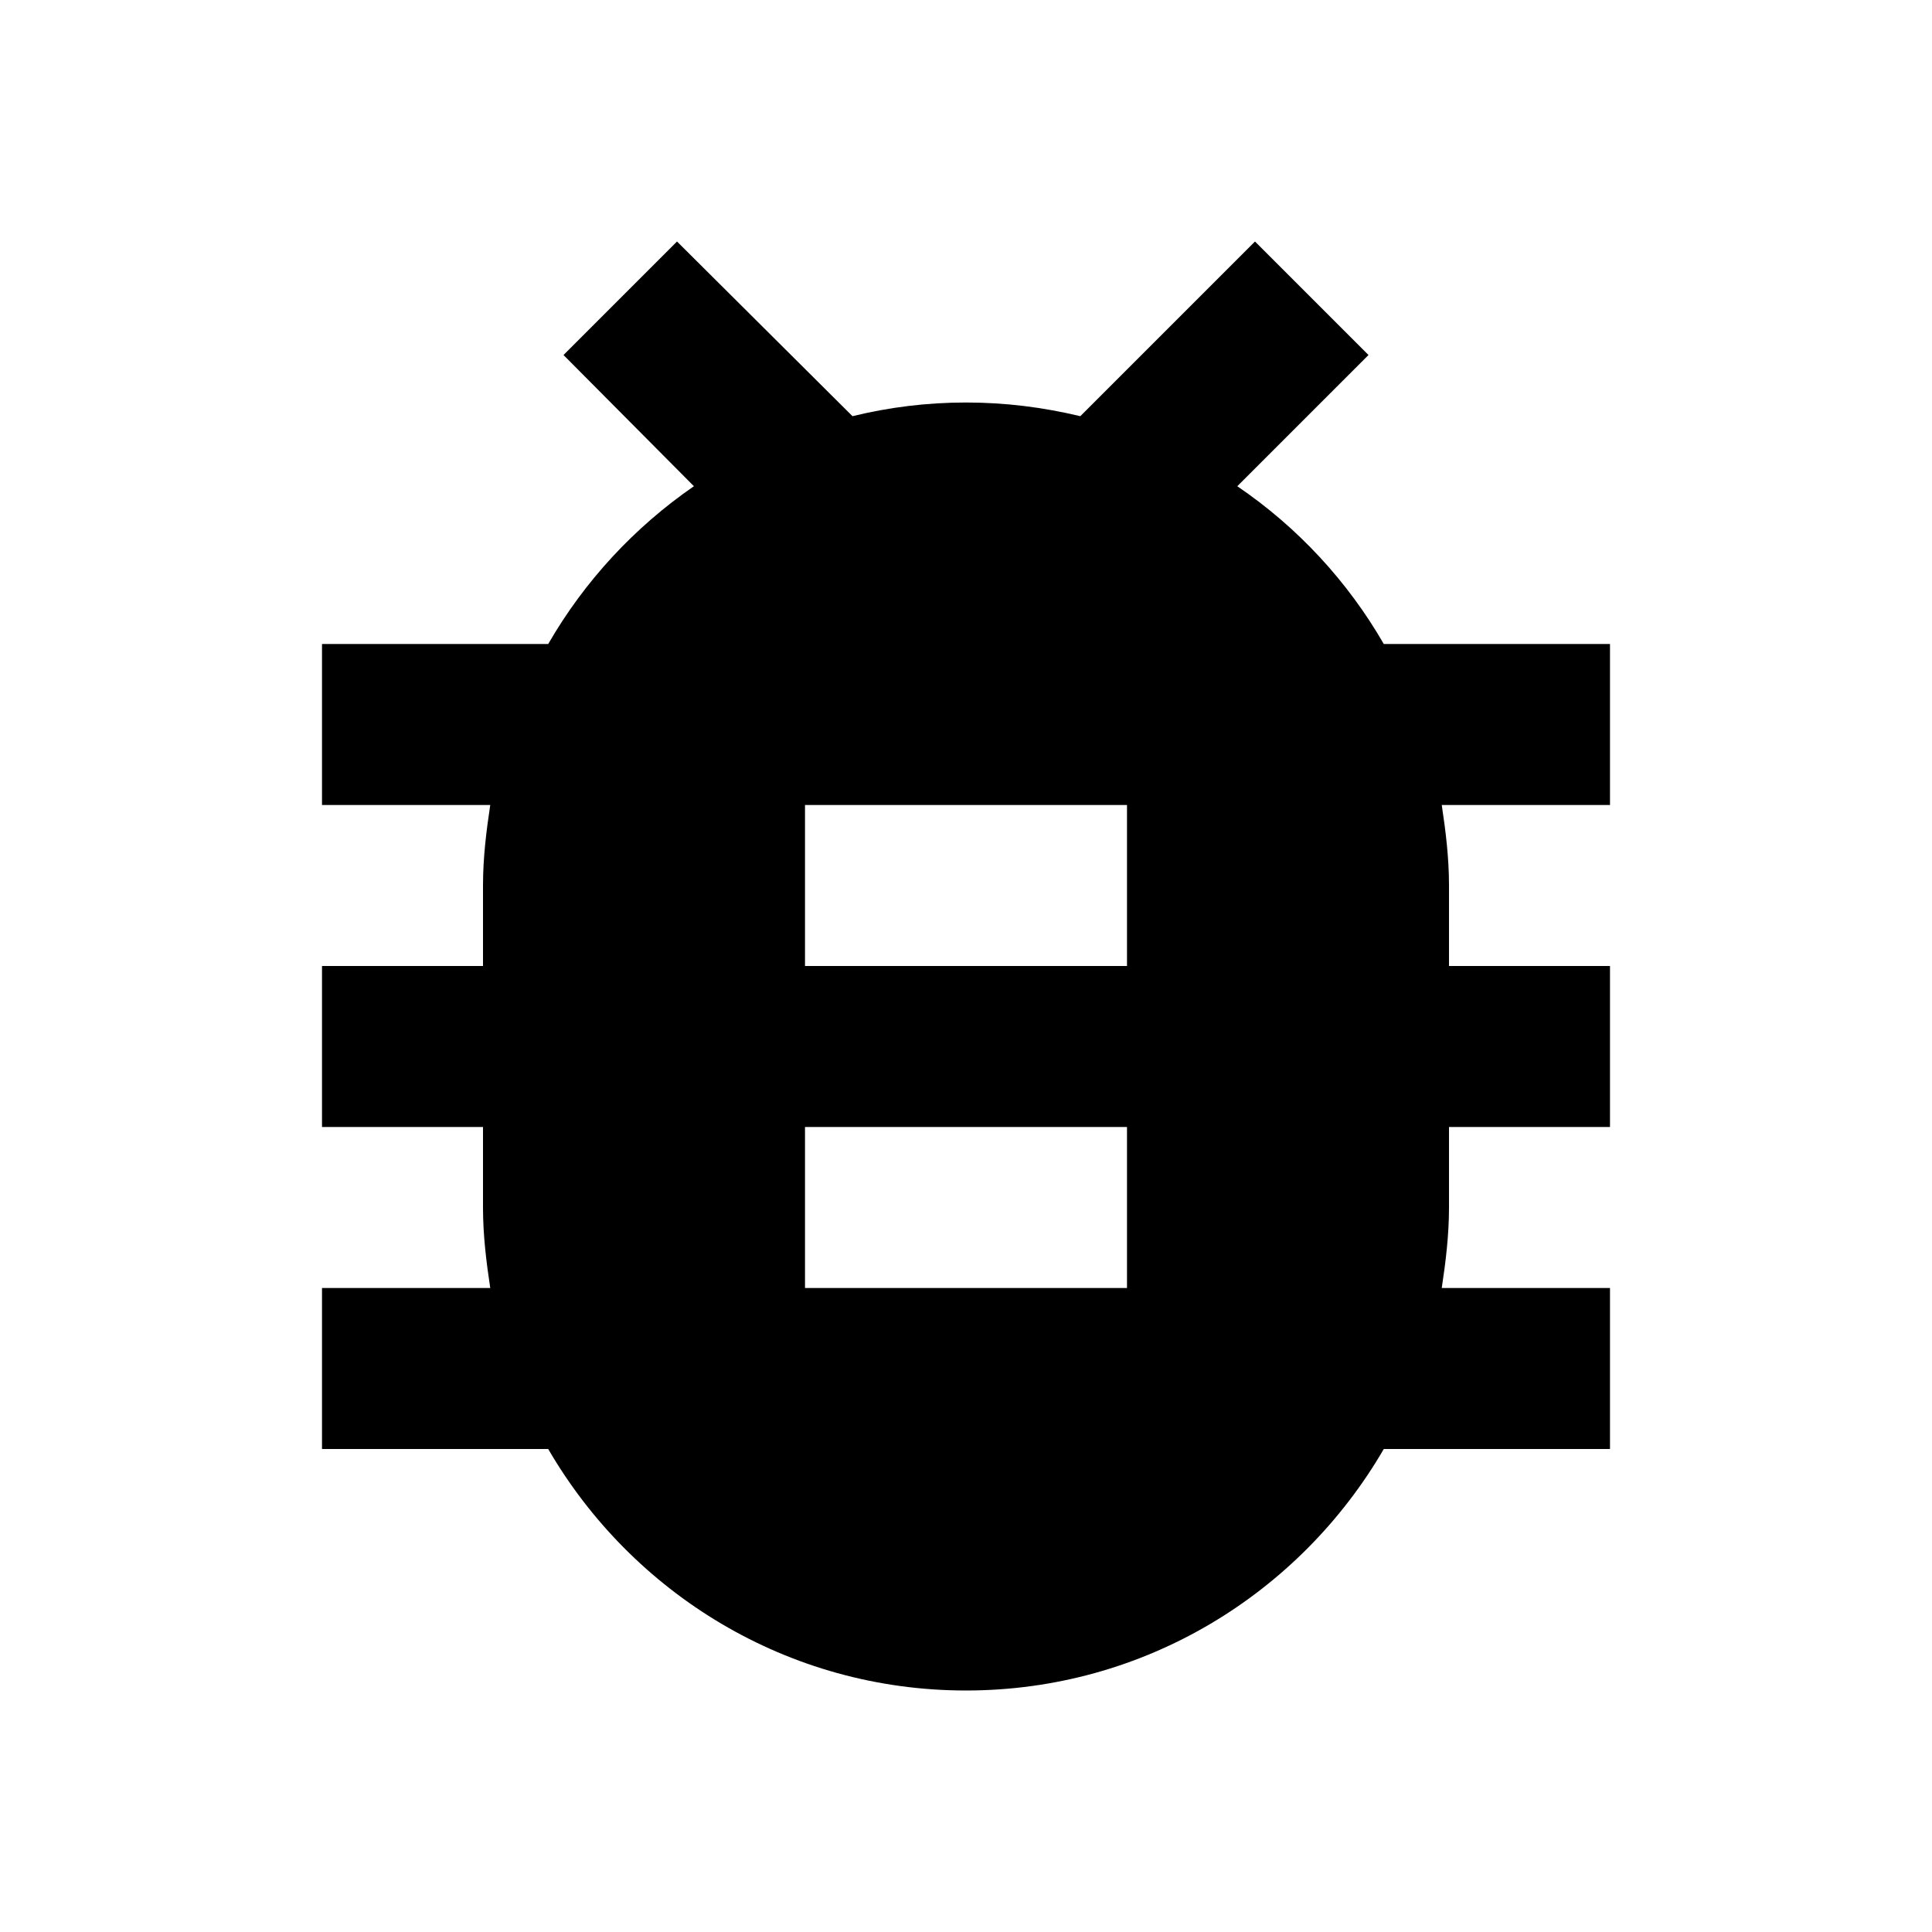
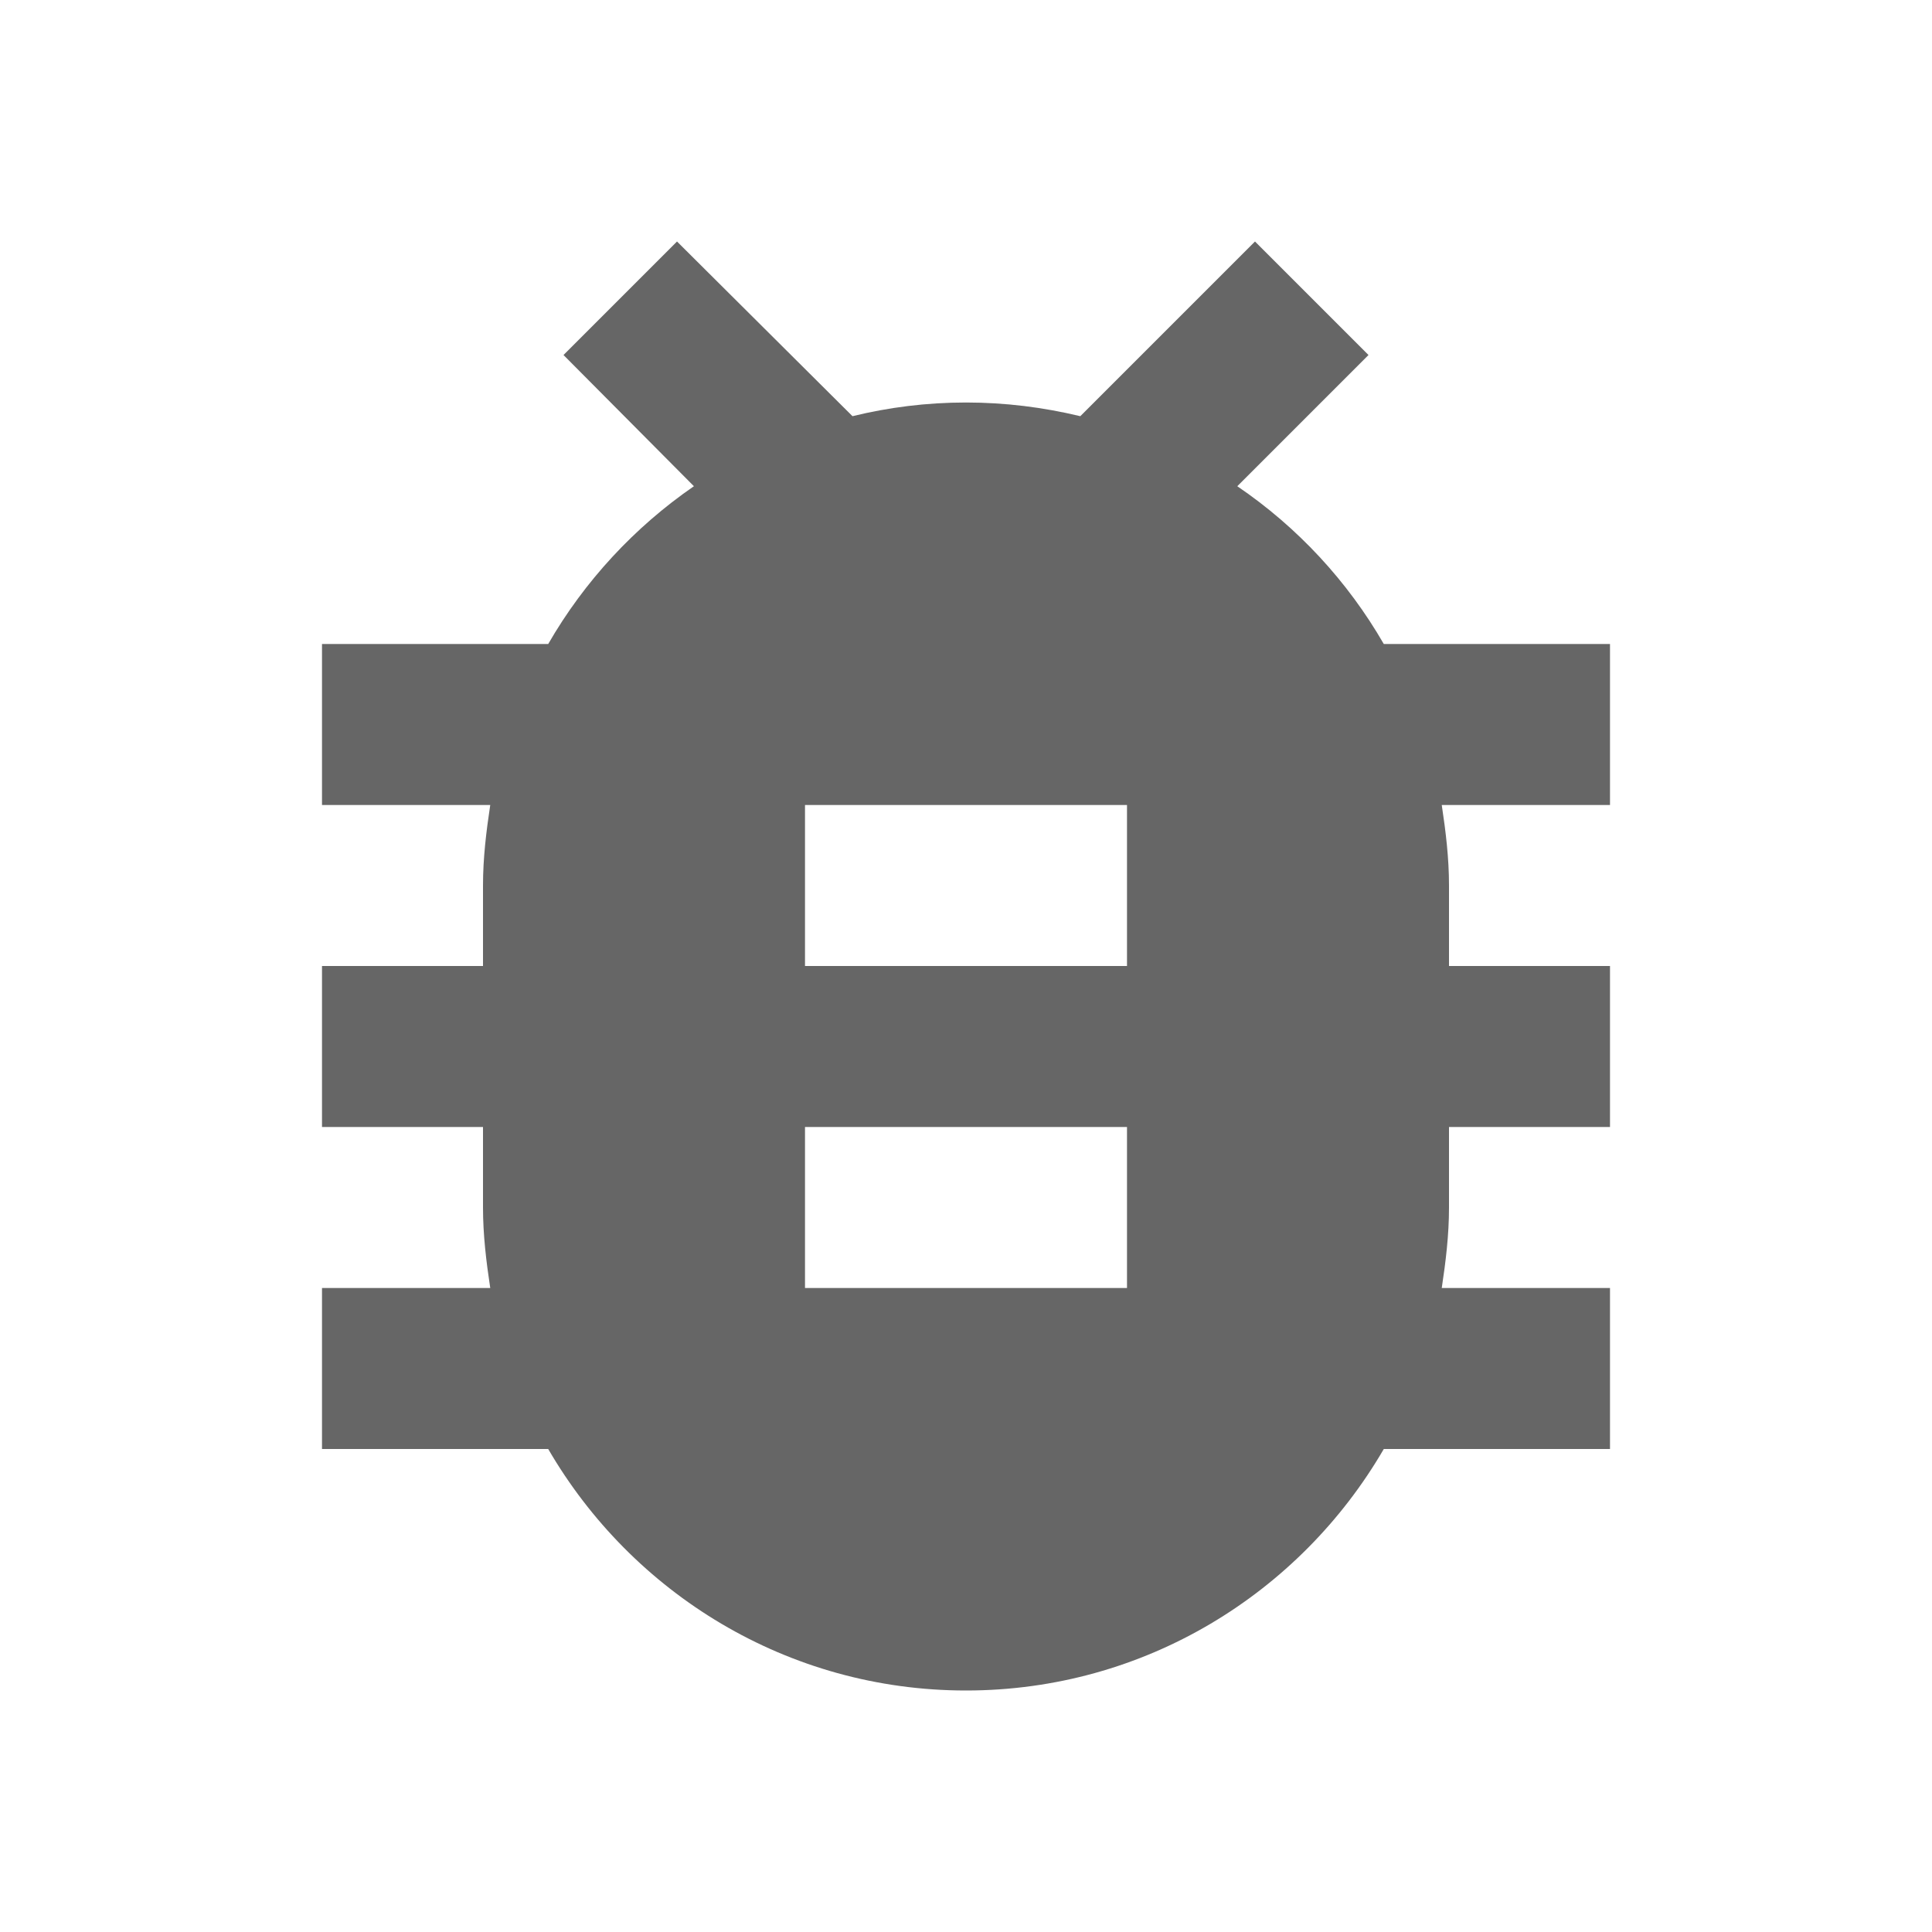
- <svg xmlns="http://www.w3.org/2000/svg" fill="#000000" height="18" viewBox="0 0 24 24" width="18">
+ <svg xmlns="http://www.w3.org/2000/svg" fill="#666" height="18" viewBox="0 0 24 24" width="18">
  <path d="M0 0h24v24H0z" fill="none" />
  <path d="M20 8h-2.81c-.45-.78-1.07-1.45-1.82-1.96L17 4.41 15.59 3l-2.17 2.17C12.96 5.06 12.49 5 12 5c-.49 0-.96.06-1.41.17L8.41 3 7 4.41l1.62 1.63C7.88 6.55 7.26 7.22 6.81 8H4v2h2.09c-.05.33-.09.66-.09 1v1H4v2h2v1c0 .34.04.67.09 1H4v2h2.81c1.04 1.79 2.97 3 5.19 3s4.15-1.21 5.19-3H20v-2h-2.09c.05-.33.09-.66.09-1v-1h2v-2h-2v-1c0-.34-.04-.67-.09-1H20V8zm-6 8h-4v-2h4v2zm0-4h-4v-2h4v2z" />
</svg>
